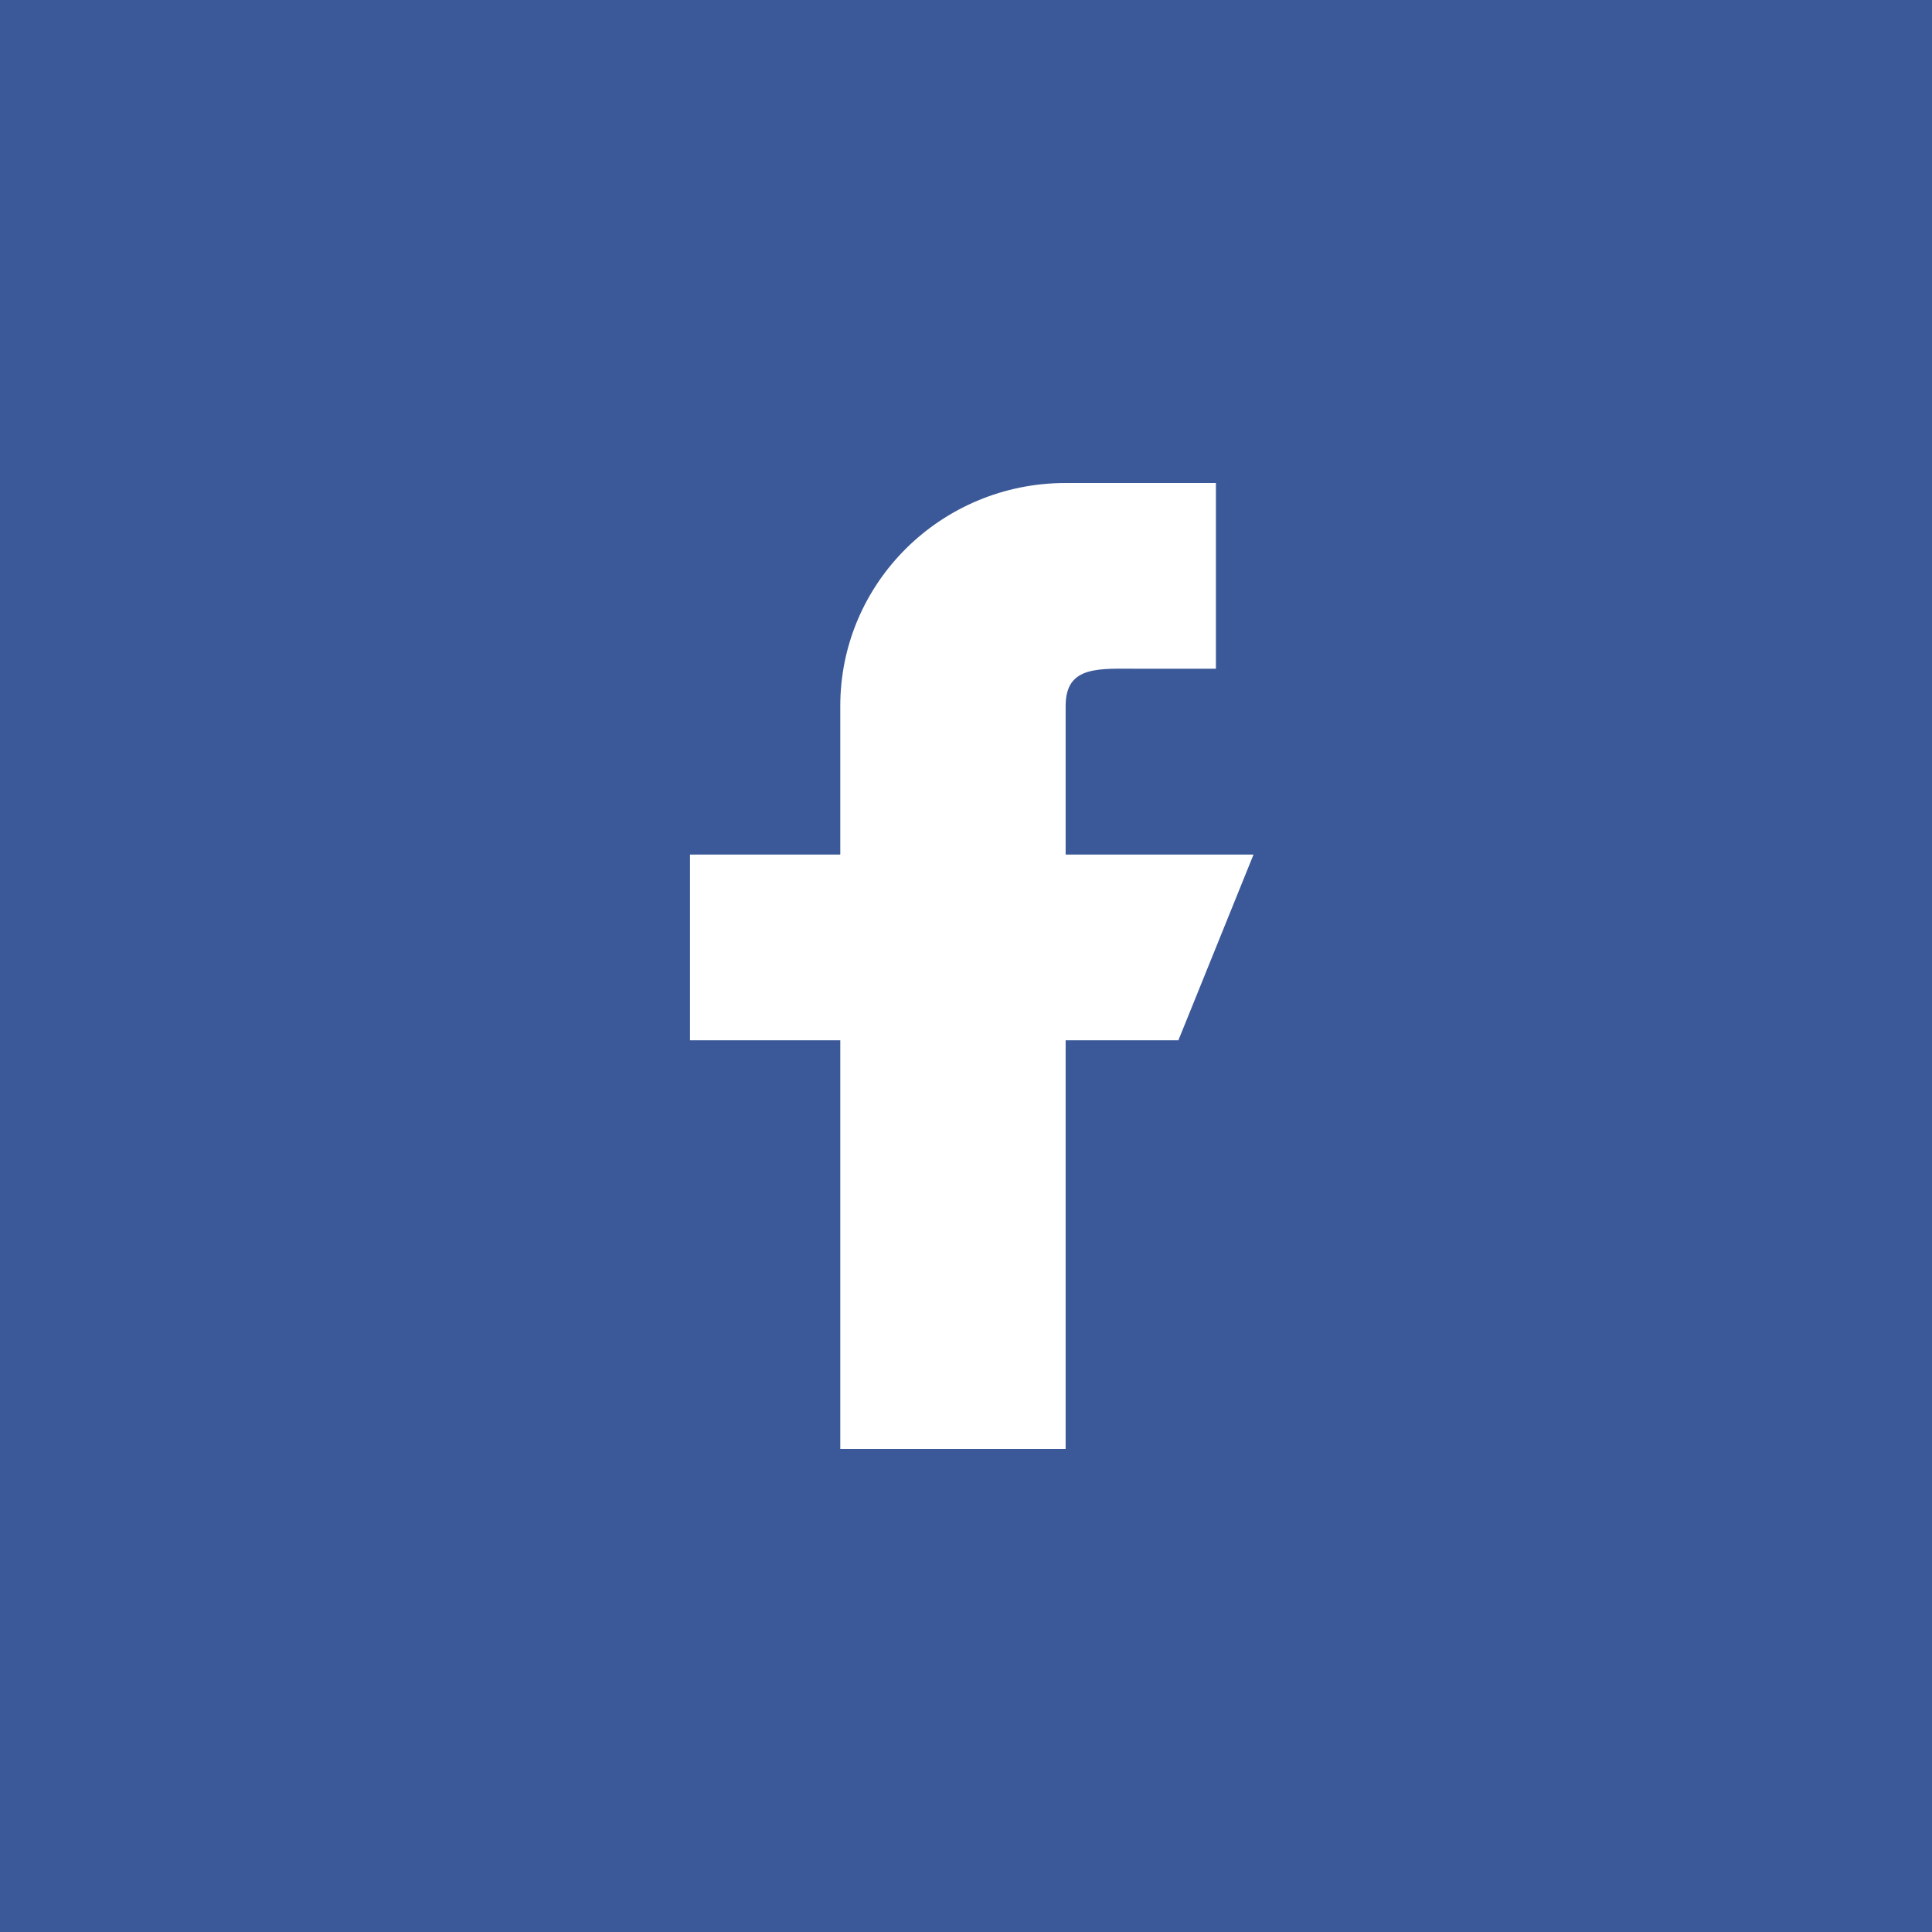
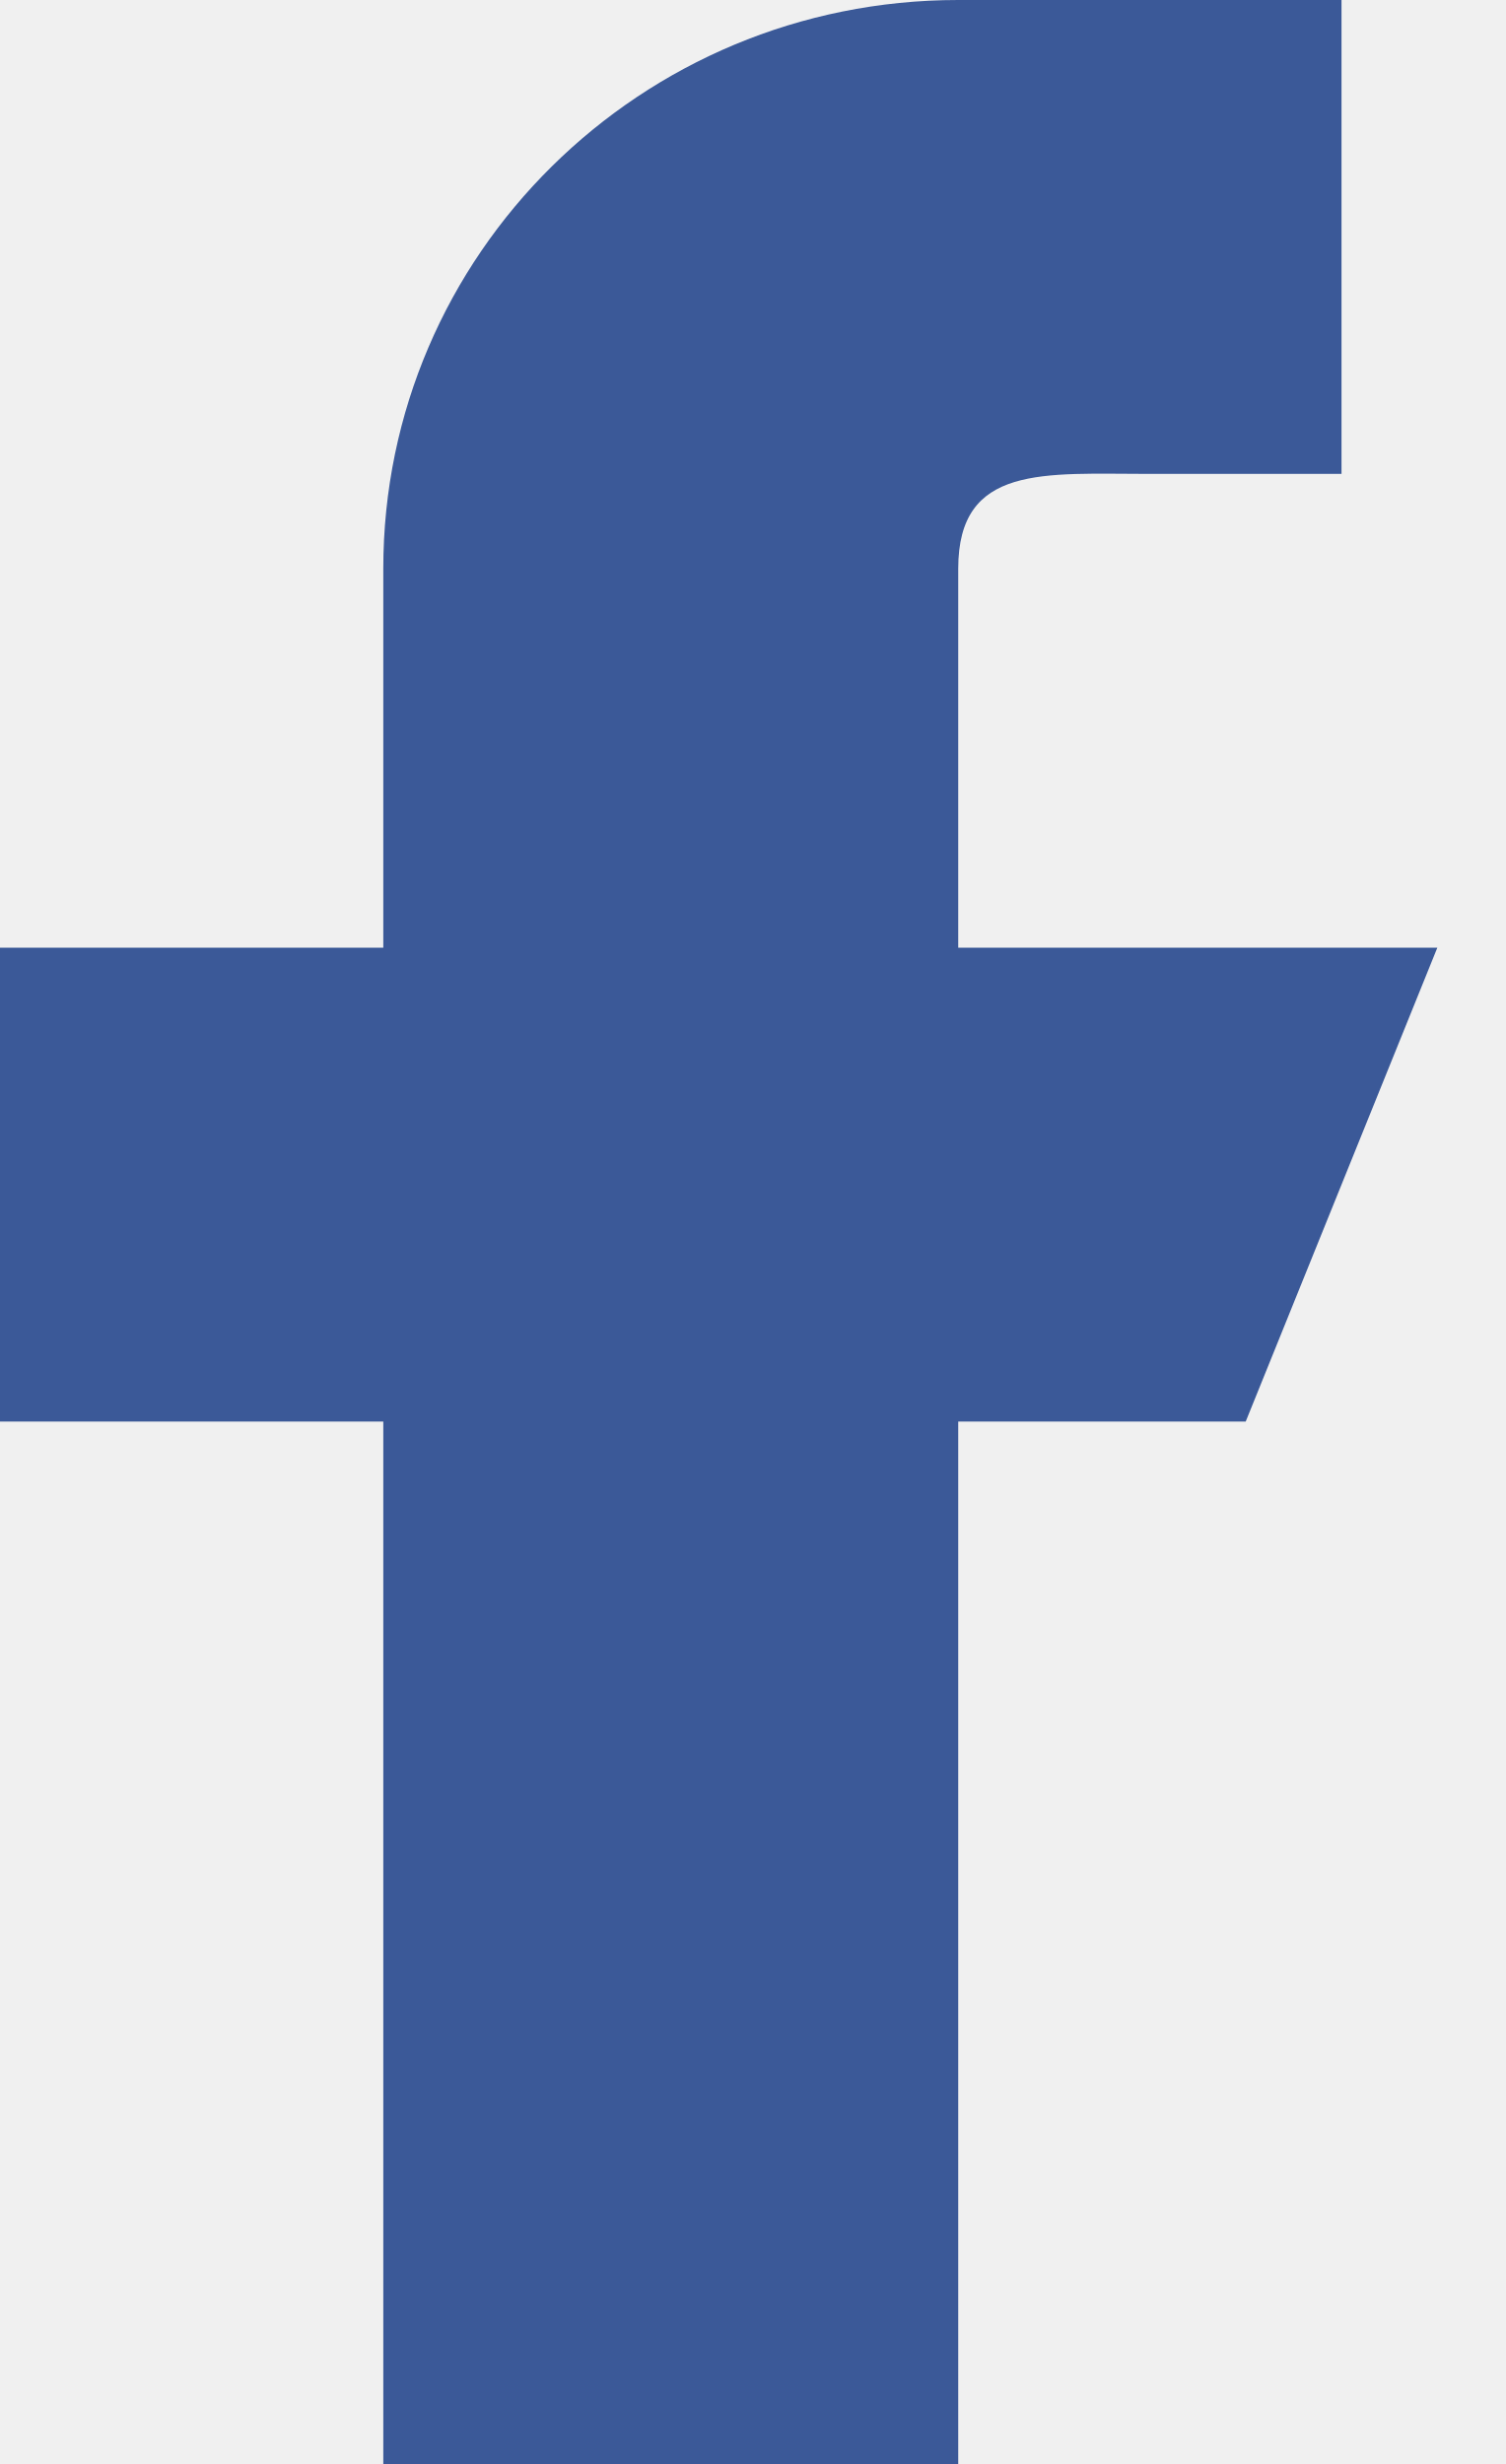
- <svg xmlns="http://www.w3.org/2000/svg" width="28" height="28" viewBox="0 0 28 28" fill="none">
-   <rect width="28" height="28" fill="#3B5998" />
-   <path fill-rule="evenodd" clip-rule="evenodd" d="M12.178 21V15.077H10V12.385H12.178V10.231C12.178 8.446 13.64 7 15.444 7H17.622V9.692H16.533C15.932 9.692 15.444 9.636 15.444 10.231V12.385H18.167L17.078 15.077H15.444V21H12.178Z" fill="white" />
+ <svg xmlns="http://www.w3.org/2000/svg" width="11" height="18" viewBox="0 0 11 18" fill="none">
+   <path fill-rule="evenodd" clip-rule="evenodd" d="M2.8 18V10.385H0V6.923H2.8V4.154C2.8 1.86 4.68 0 7 0H9.8V3.462H8.4C7.627 3.462 7 3.39 7 4.154V6.923H10.5L9.1 10.385H7V18H2.8Z" fill="#3B5998" />
</svg>
